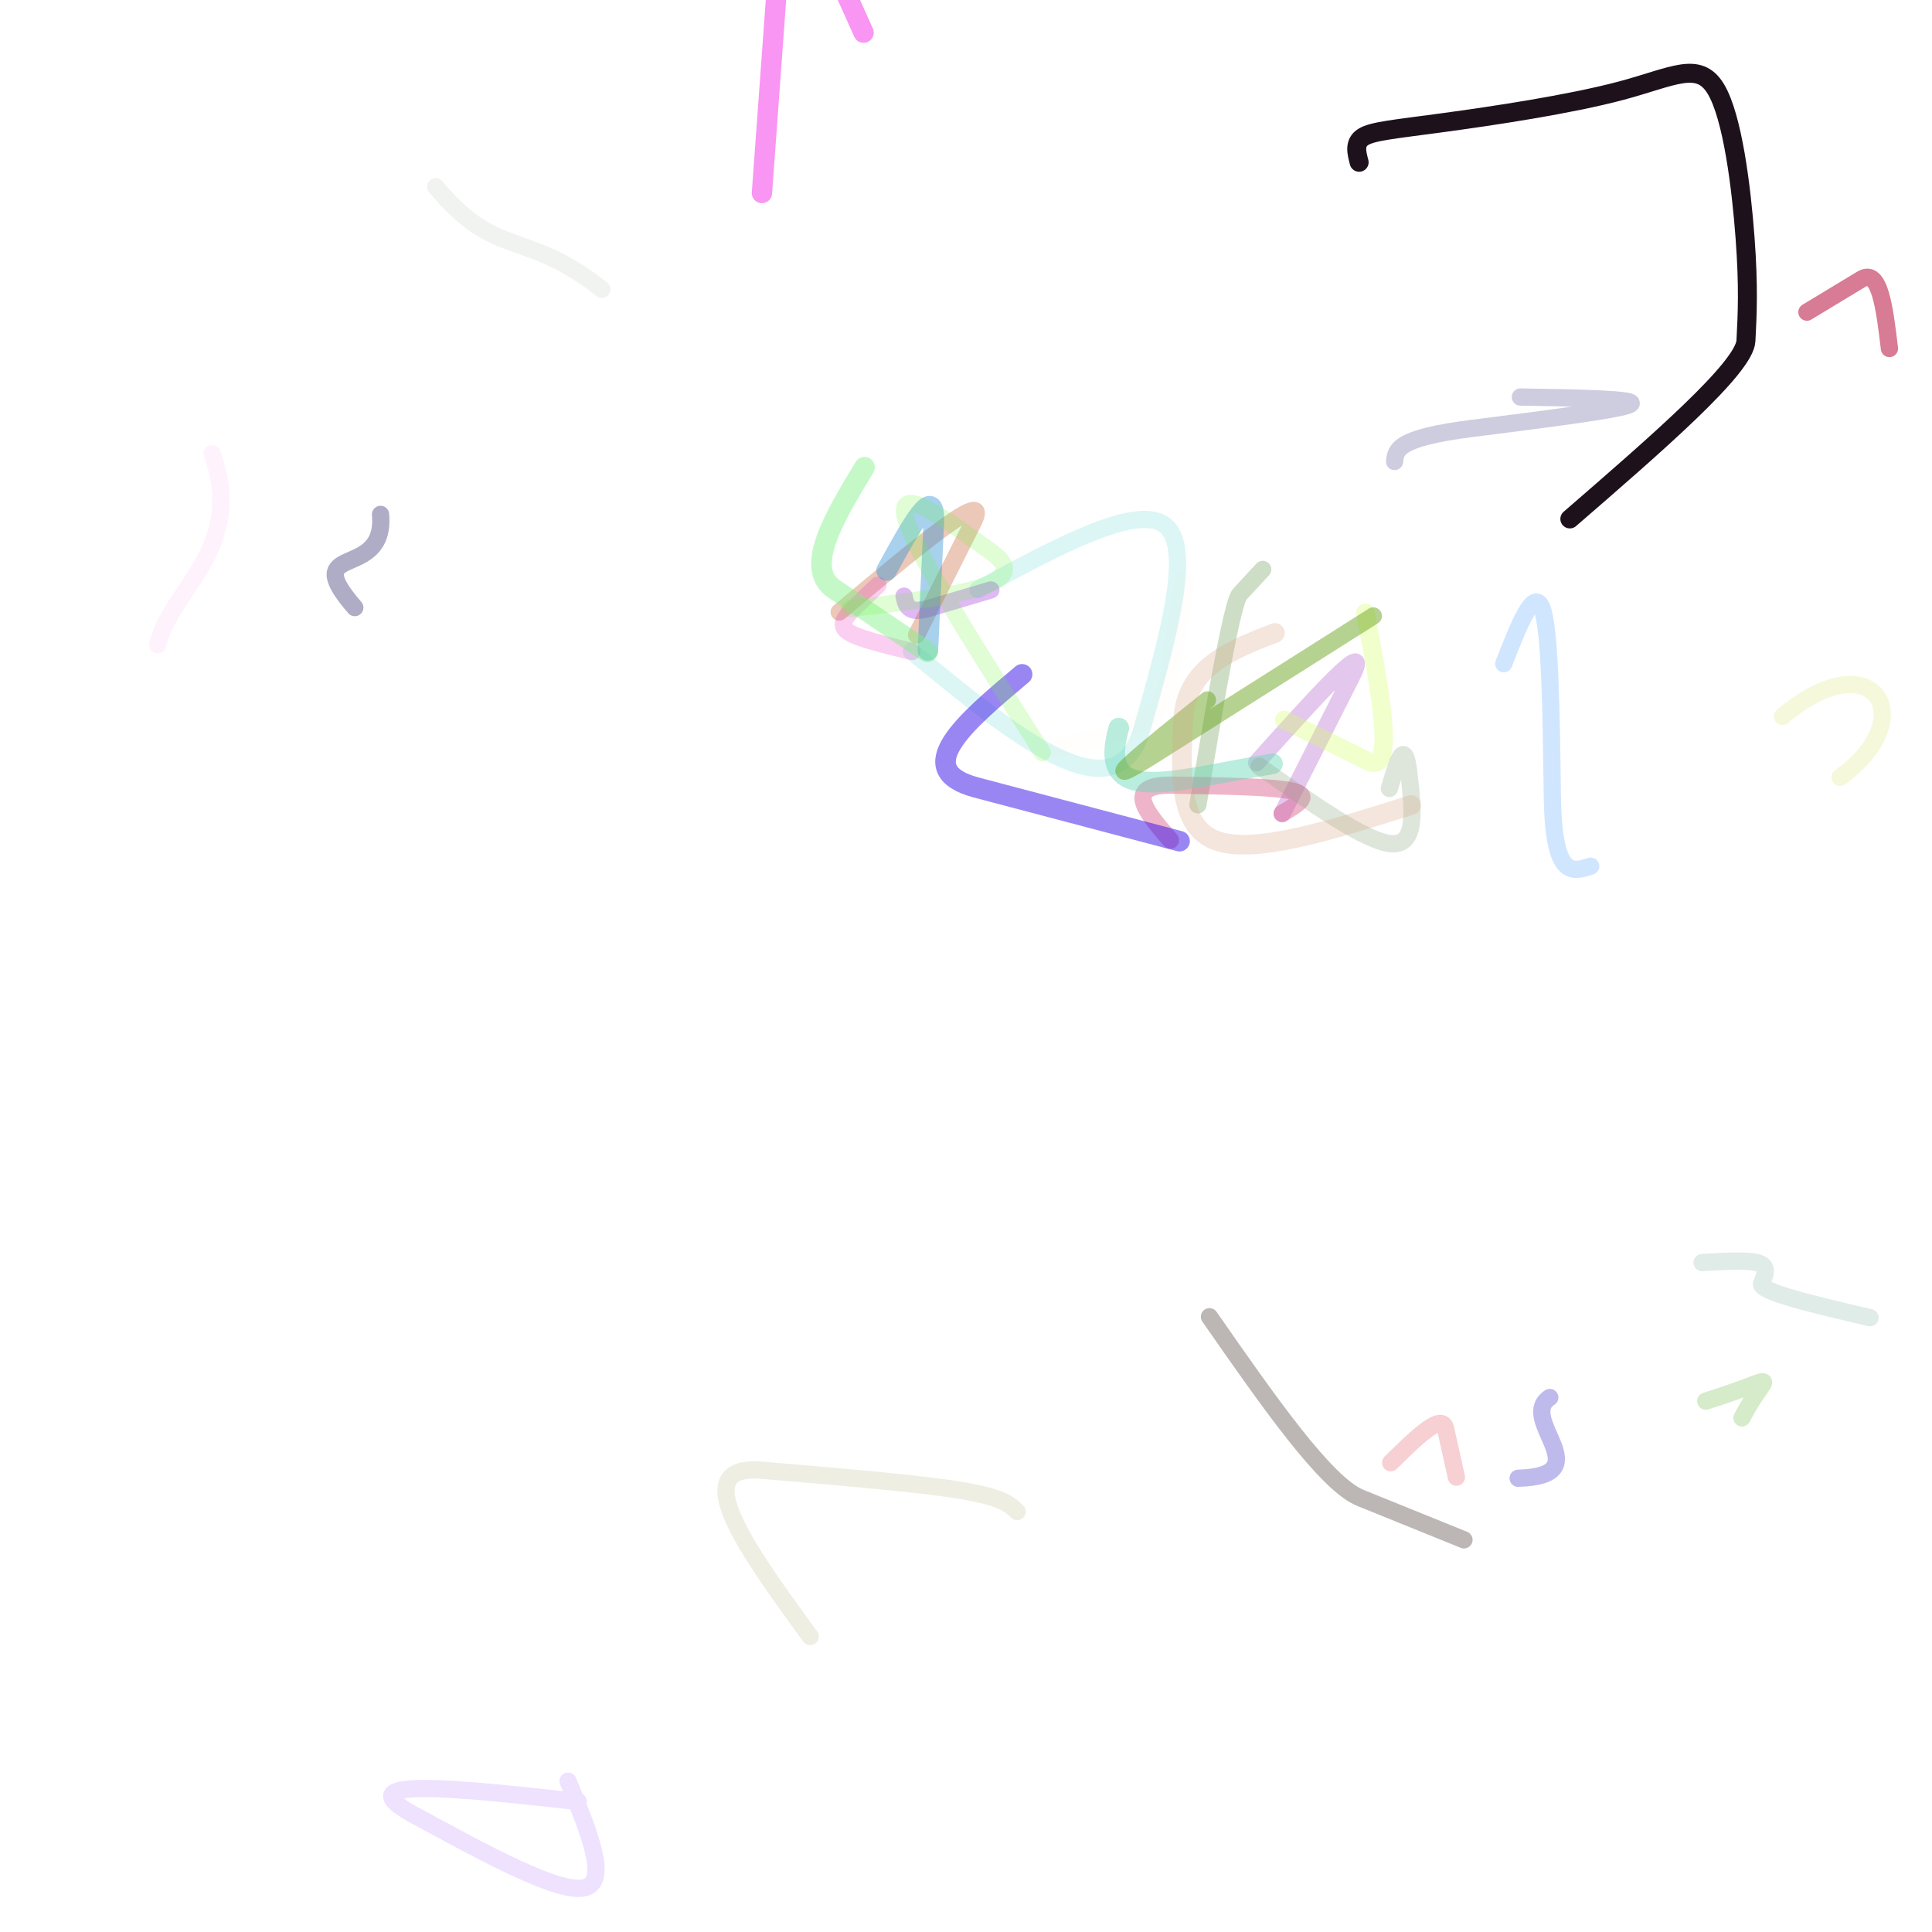
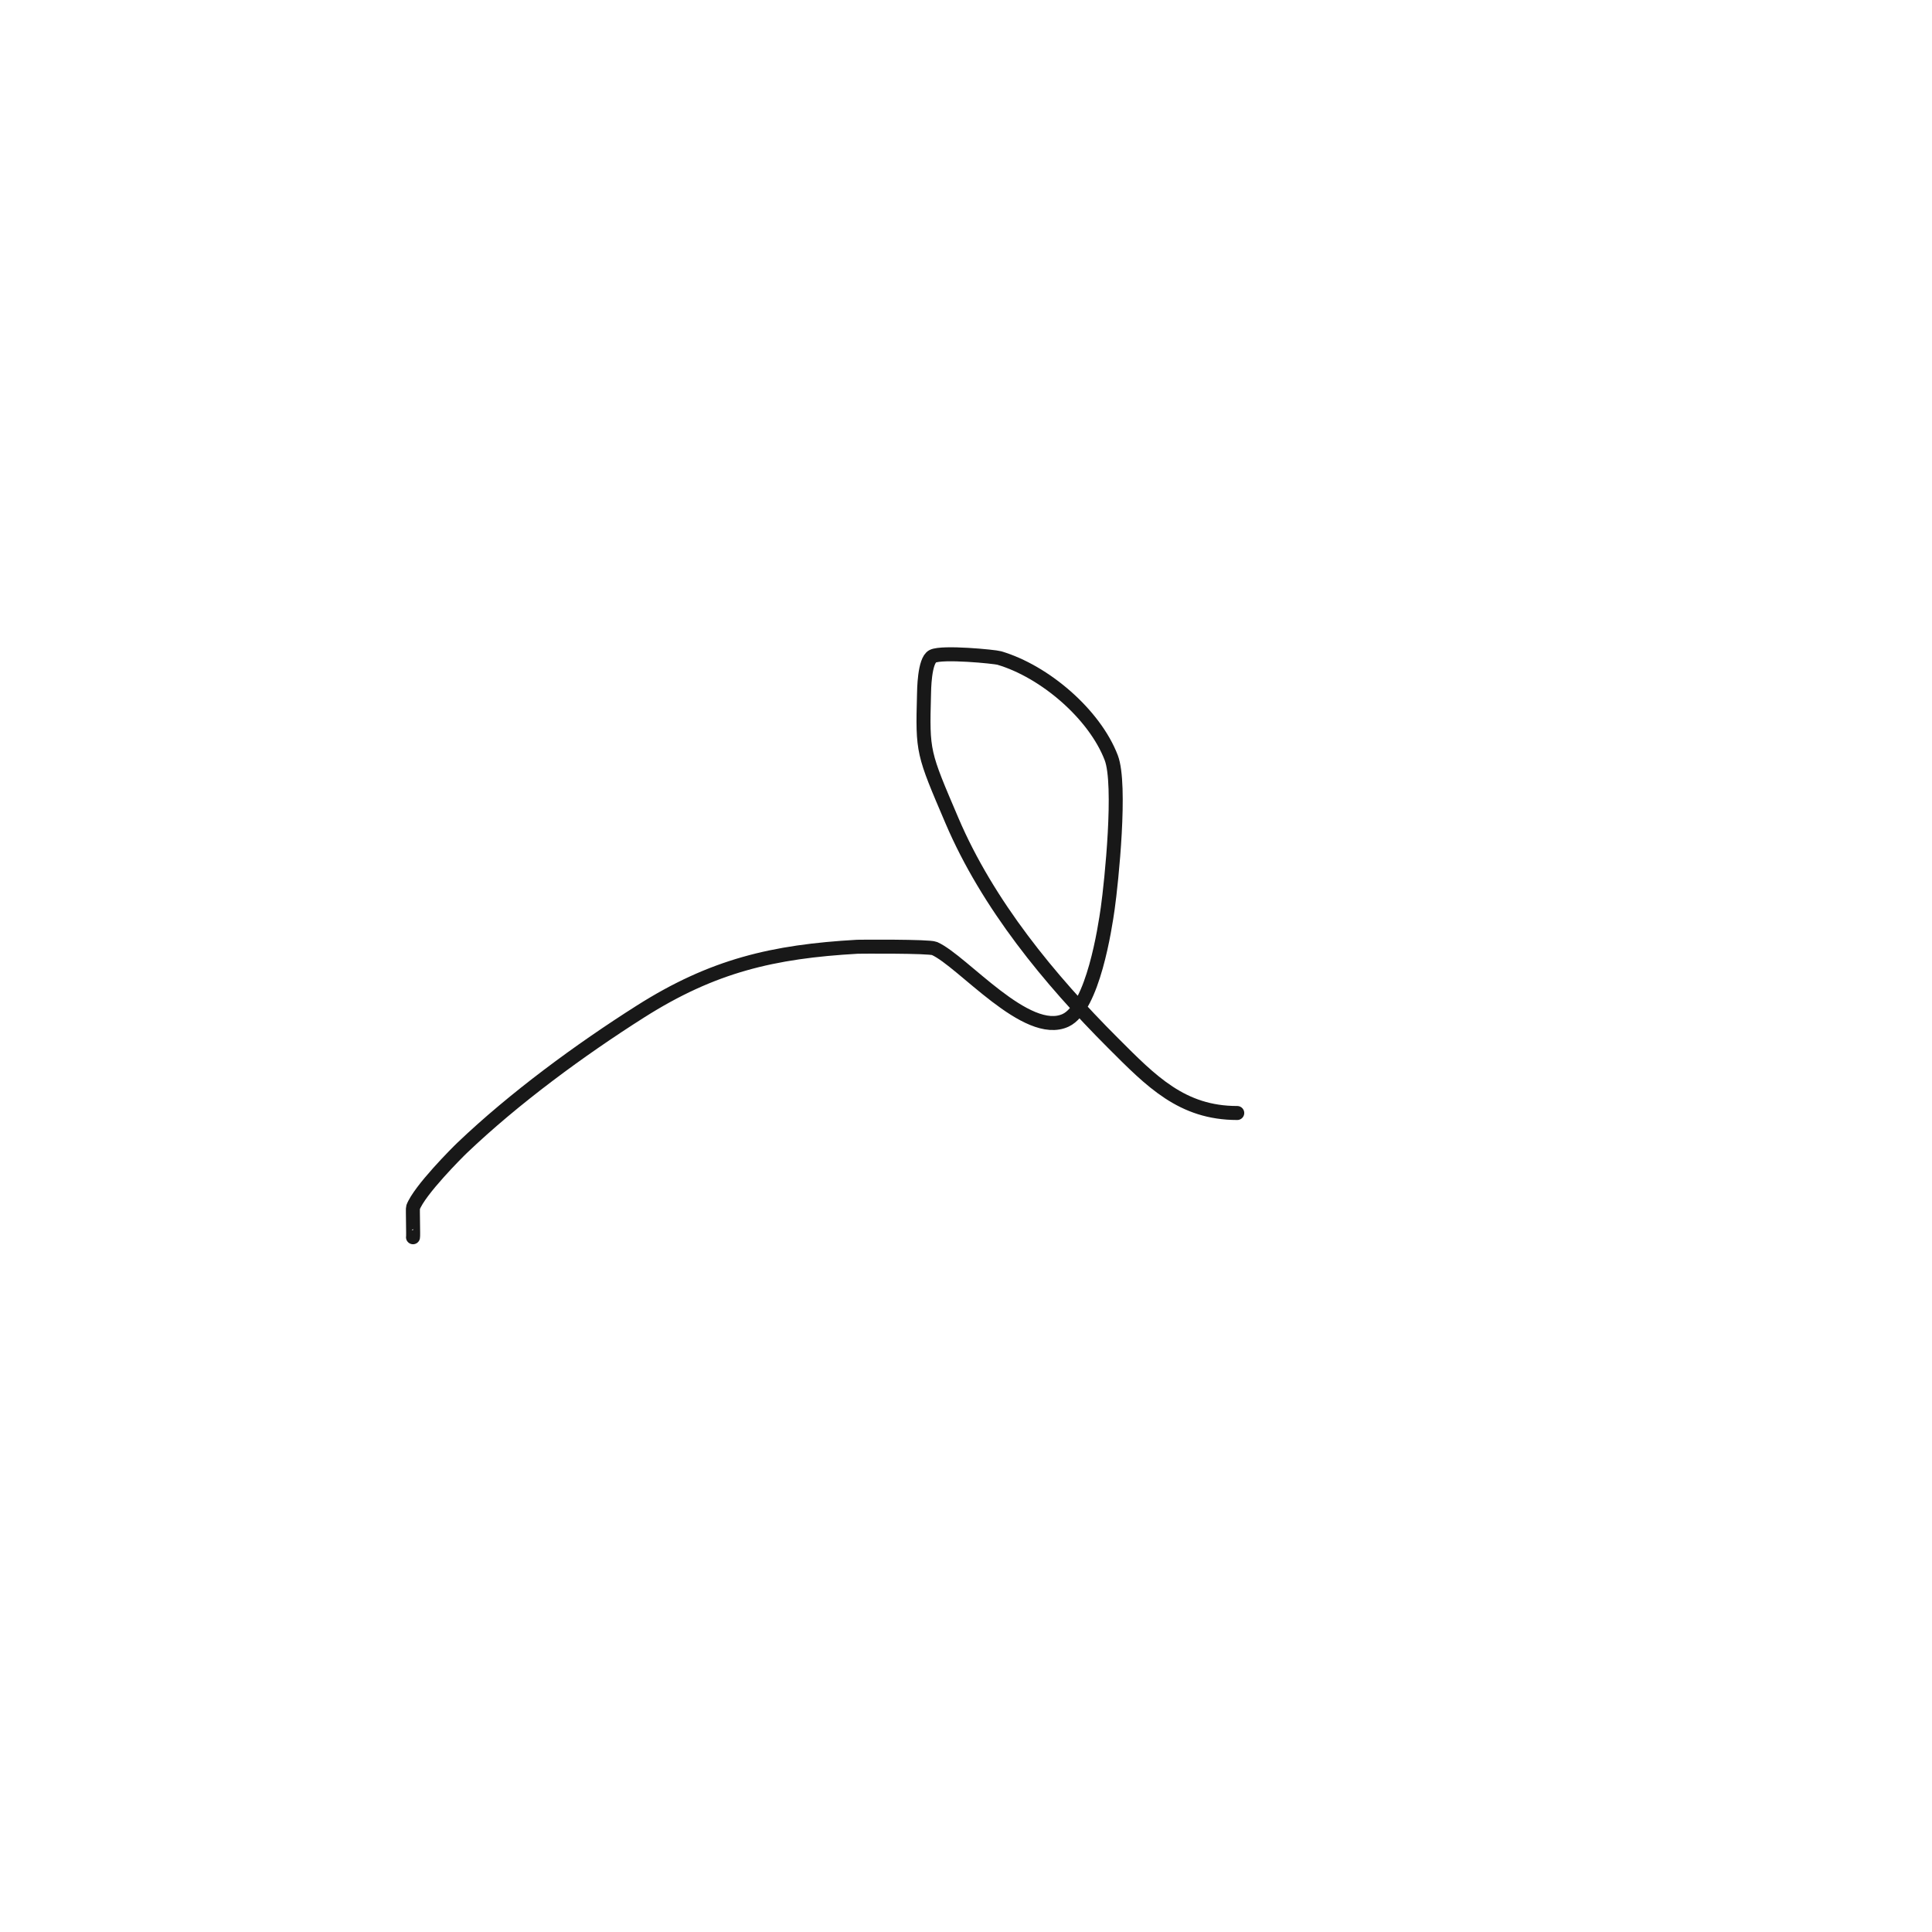
- <svg xmlns="http://www.w3.org/2000/svg" version="1.1" width="956" height="956">
-   <g fill="none" fill-rule="nonzero" stroke="none" stroke-width="none" stroke-linecap="round" stroke-linejoin="round" stroke-miterlimit="10" stroke-dasharray="" stroke-dashoffset="0" font-family="none" font-weight="none" font-size="none" text-anchor="none" style="mix-blend-mode: normal">
-     <path transform="translate(224,-238)" d="M448.536,318.3c-1.277,-4.836 -2.554,-9.673 2.057,-12.543c4.611,-2.87 15.11,-3.772 39.54,-7.083c24.43,-3.311 62.79,-9.03 88.27,-15.862c25.48,-6.833 38.078,-14.779 46.531,-0.952c8.452,13.828 12.758,49.43 14.567,73.859c1.809,24.428 1.12,37.683 0.432,50.937c-0.689,13.254 -43.913,50.688 -87.138,88.123" stroke="#1d121c" stroke-width="9.388" />
-     <path transform="translate(76,-623)" d="M818.104,777.446c9.022,-5.451 18.043,-10.902 27.065,-16.353c9.022,-5.451 11.395,14.451 13.769,34.353" stroke-opacity="0.527" stroke="#b40534" stroke-width="8.536" />
-     <path d="M483.863,291.726c39.75,-21.506 79.501,-43.011 93.022,-31.468c13.521,11.543 0.813,56.135 -11.895,100.727c-12.708,44.592 -63.347,2.944 -113.986,-38.704" stroke-opacity="0.307" stroke="#19c3bd" stroke-width="8.536" opacity="0.5" />
-     <path d="M634.465,402.675c11.396,-22.541 22.793,-45.082 34.19,-67.623c11.396,-22.541 -17.72,9.908 -46.837,42.356" stroke-opacity="0.601" stroke="#a645c5" stroke-width="8.536" opacity="0.5" />
-     <path d="M490.303,291.93c-10.262,3.035 -20.523,6.07 -30.785,9.106c-10.262,3.035 -11.217,-1.51 -12.173,-6.056" stroke-opacity="0.597" stroke="#9413da" stroke-width="8.536" opacity="0.5" />
-     <path d="M624.82,281.767c-3.788,4.094 -7.576,8.188 -11.363,12.282c-3.788,4.094 -12.246,54.144 -20.703,104.194" stroke-opacity="0.652" stroke="#679950" stroke-width="8.536" opacity="0.5" />
-     <path d="M586.207,287.564c-2.818,17.563 -5.637,35.126 -8.455,52.689c-2.818,17.563 -28.416,23.811 -54.013,30.06" stroke-opacity="0.034" stroke="#e39a4d" stroke-width="9.493" opacity="0.5" />
-     <path d="M634.438,402.49c7.309,-4.275 14.619,-8.549 5.628,-10.88c-8.991,-2.331 -34.282,-2.719 -59.573,-3.107c-25.291,-0.388 -13.315,13.416 -1.339,27.219" stroke-opacity="0.899" stroke="#da5b89" stroke-width="8.536" opacity="0.5" />
-     <path d="M635.502,356.266c13.84,6.811 27.68,13.621 41.52,20.432c13.84,6.811 6.214,-33.349 -1.411,-73.509" stroke-opacity="0.673" stroke="#d2ff64" stroke-width="9.075" opacity="0.5" />
-     <path d="M453.54,314.209c9.373,-18.68 18.746,-37.36 28.119,-56.04c9.373,-18.68 -28.513,13.007 -66.398,44.695" stroke-opacity="0.619" stroke="#bf4d16" stroke-width="8.536" opacity="0.5" />
-     <path d="M451.245,322.377c-44.95,-10.937 -39.517,-10.941 -16.88,-32.806" stroke-opacity="0.448" stroke="#e928bf" stroke-width="8.536" opacity="0.5" />
-     <path d="M459.141,321.851c0.967,-20.988 1.934,-41.976 2.902,-62.965c0.967,-20.988 -11.191,1.213 -23.348,23.414" stroke-opacity="0.837" stroke="#2f90d6" stroke-width="10.17" opacity="0.5" />
-     <path d="M583.671,416.234c-33.509,-8.847 -67.018,-17.694 -100.527,-26.541c-33.509,-8.847 -5.448,-32.434 22.612,-56.021" stroke-opacity="0.97" stroke="#3006e7" stroke-width="10.186" opacity="0.5" />
-     <path d="M458.9,322.605c-15.335,-10.345 -30.671,-20.69 -46.006,-31.034c-15.335,-10.345 -0.225,-35.362 14.886,-60.379" stroke-opacity="0.895" stroke="#7df383" stroke-width="10.241" opacity="0.5" />
-     <path d="M515.78,372.368c-31.799,-49.995 -63.598,-99.99 -67.766,-116.498c-4.168,-16.508 19.294,0.47 42.756,17.449c23.462,16.979 -23.472,22.406 -70.405,27.834" stroke-opacity="0.398" stroke="#66f432" stroke-width="8.536" opacity="0.5" />
-     <path d="M629.647,377.952c-50.768,8.38 -87.157,21.723 -76.052,-17.662" stroke-opacity="0.925" stroke="#68d7b8" stroke-width="10.209" opacity="0.5" />
-     <path d="M679.554,304.791c-35.755,22.63 -71.509,45.26 -107.264,67.89c-35.755,22.63 -5.294,-1.849 25.167,-26.328" stroke-opacity="0.939" stroke="#64a013" stroke-width="8.536" opacity="0.5" />
-     <path d="M623.067,379.139c26.769,18.932 53.539,37.865 65.876,38.37c12.338,0.505 10.245,-17.417 8.151,-35.339c-2.093,-17.922 -5.835,-4.968 -9.577,7.986" stroke-opacity="0.544" stroke="#88a37b" stroke-width="8.536" opacity="0.5" />
-     <path d="M720.65,730.933c-1.783,-8.021 -3.565,-16.042 -5.348,-24.062c-1.783,-8.021 -14.472,4.447 -27.161,16.915" stroke-opacity="0.641" stroke="#e36c75" stroke-width="8.536" opacity="0.5" />
-     <path d="M751.209,731.481c41.514,-1.251 -0.667,-29.358 15.66,-39.961" stroke-opacity="0.889" stroke="#7165d4" stroke-width="8.536" opacity="0.5" />
-     <path d="M724.401,761.941c-17.089,-6.918 -34.178,-13.835 -51.266,-20.753c-17.089,-6.918 -45.873,-48.273 -74.658,-89.629" stroke-opacity="0.665" stroke="#37281d" stroke-width="8.536" opacity="0.5" />
-     <path d="M698.27,398.34c-38.854,12.29 -77.709,24.581 -96.511,17.611c-18.802,-6.97 -17.552,-33.2 -16.302,-59.43c1.25,-26.23 23.316,-34.777 45.383,-43.325" stroke-opacity="0.558" stroke="#d5a384" stroke-width="9.742" opacity="0.5" />
-     <path d="M281.086,881.367c10.319,25.01 20.637,50.019 7.914,52.791c-12.724,2.772 -48.49,-16.693 -84.256,-36.158c-35.766,-19.465 22.798,-13.013 81.363,-6.56" stroke-opacity="0.23" stroke="#6803ff" stroke-width="8.536" opacity="0.5" />
-     <path d="M77.99,319.073c6.713,-28.001 43.682,-47.416 27.027,-94.604" stroke-opacity="0.108" stroke="#f20cdb" stroke-width="8.536" opacity="0.5" />
-     <path d="M503.317,747.953c-3.7,-3.573 -7.4,-7.147 -28.447,-10.554c-21.047,-3.407 -59.442,-6.647 -97.836,-9.888c-38.394,-3.241 -7.255,39.537 23.885,82.314" stroke-opacity="0.319" stroke="#979454" stroke-width="8.536" opacity="0.5" />
-     <path d="M844.055,693.308c39.651,-12.401 30.242,-15.789 17.932,8.283" stroke-opacity="0.503" stroke="#56b027" stroke-width="8.536" opacity="0.5" />
-     <path d="M744.097,328.404c7.482,-19.121 14.964,-38.242 18.969,-27.356c4.005,10.886 4.533,51.779 5.061,92.672c0.528,40.893 9.761,37.893 18.993,34.892" stroke-opacity="0.464" stroke="#3492ff" stroke-width="8.536" opacity="0.5" />
-     <path d="M910.485,384.649c40.984,-29.563 16.482,-68.042 -28.466,-30.173" stroke-opacity="0.301" stroke="#c5d214" stroke-width="8.536" opacity="0.5" />
-     <path d="M752.324,196.453c29.231,0.479 58.462,0.957 54.493,3.545c-3.969,2.588 -41.138,7.287 -78.306,11.985c-37.169,4.698 -37.798,10.534 -38.427,16.371" stroke-opacity="0.418" stroke="#1a0f68" stroke-width="8.536" opacity="0.5" />
-     <path d="M188.302,254.535c2.901,33.573 -41.378,13.001 -12.737,46.117" stroke-opacity="0.804" stroke="#393172" stroke-width="8.536" opacity="0.5" />
-     <path d="M297.805,143.157c-38.048,-30.159 -51.814,-14.268 -82.212,-50.74" stroke-opacity="0.157" stroke="#51693b" stroke-width="8.536" opacity="0.5" />
-     <path d="M842.253,624.771c11.578,-0.704 23.156,-1.409 28.063,0.291c4.907,1.7 3.143,5.803 1.378,9.907c-1.764,4.104 25.939,10.581 53.641,17.058" stroke-opacity="0.251" stroke="#096940" stroke-width="8.536" opacity="0.5" />
-     <path d="M377.024,95.512c3.001,-41.248 6.002,-82.496 9.003,-123.744c3.001,-41.248 22.149,1.573 41.298,44.394" stroke-opacity="0.854" stroke="#f107e0" stroke-width="10.05" opacity="0.5" />
+ <svg xmlns="http://www.w3.org/2000/svg" version="1.1" width="1104" height="1104">
+   <g fill="none" fill-rule="nonzero" stroke="#181818" stroke-width="8" stroke-linecap="round" stroke-linejoin="round" stroke-miterlimit="10" stroke-dasharray="" stroke-dashoffset="0" font-family="none" font-weight="none" font-size="none" text-anchor="none" style="mix-blend-mode: normal">
+     <path d="M236,707c0.262,0 -0.233,-16.369 0,-17c3.607,-9.79 25.489,-31.603 28,-34c29.878,-28.52 67.449,-56.09 102,-78c41.265,-26.168 75.726,-34.28 124,-37c0.801,-0.045 40.936,-0.362 44,1c16.032,7.125 52.76,51.466 75,41c15.588,-7.336 22.459,-53.07 24,-64c2.127,-15.084 7.86,-70.688 2,-86c-9.473,-24.751 -37.826,-49.267 -64,-57c-2.6,-0.768 -32.591,-3.704 -38,-1c-4.867,2.433 -4.937,19.678 -5,22c-0.892,33 -0.65,32.992 16,72c20.42,47.842 55.636,90.636 92,127c22.017,22.017 39.408,40 71,40" />
  </g>
</svg>
